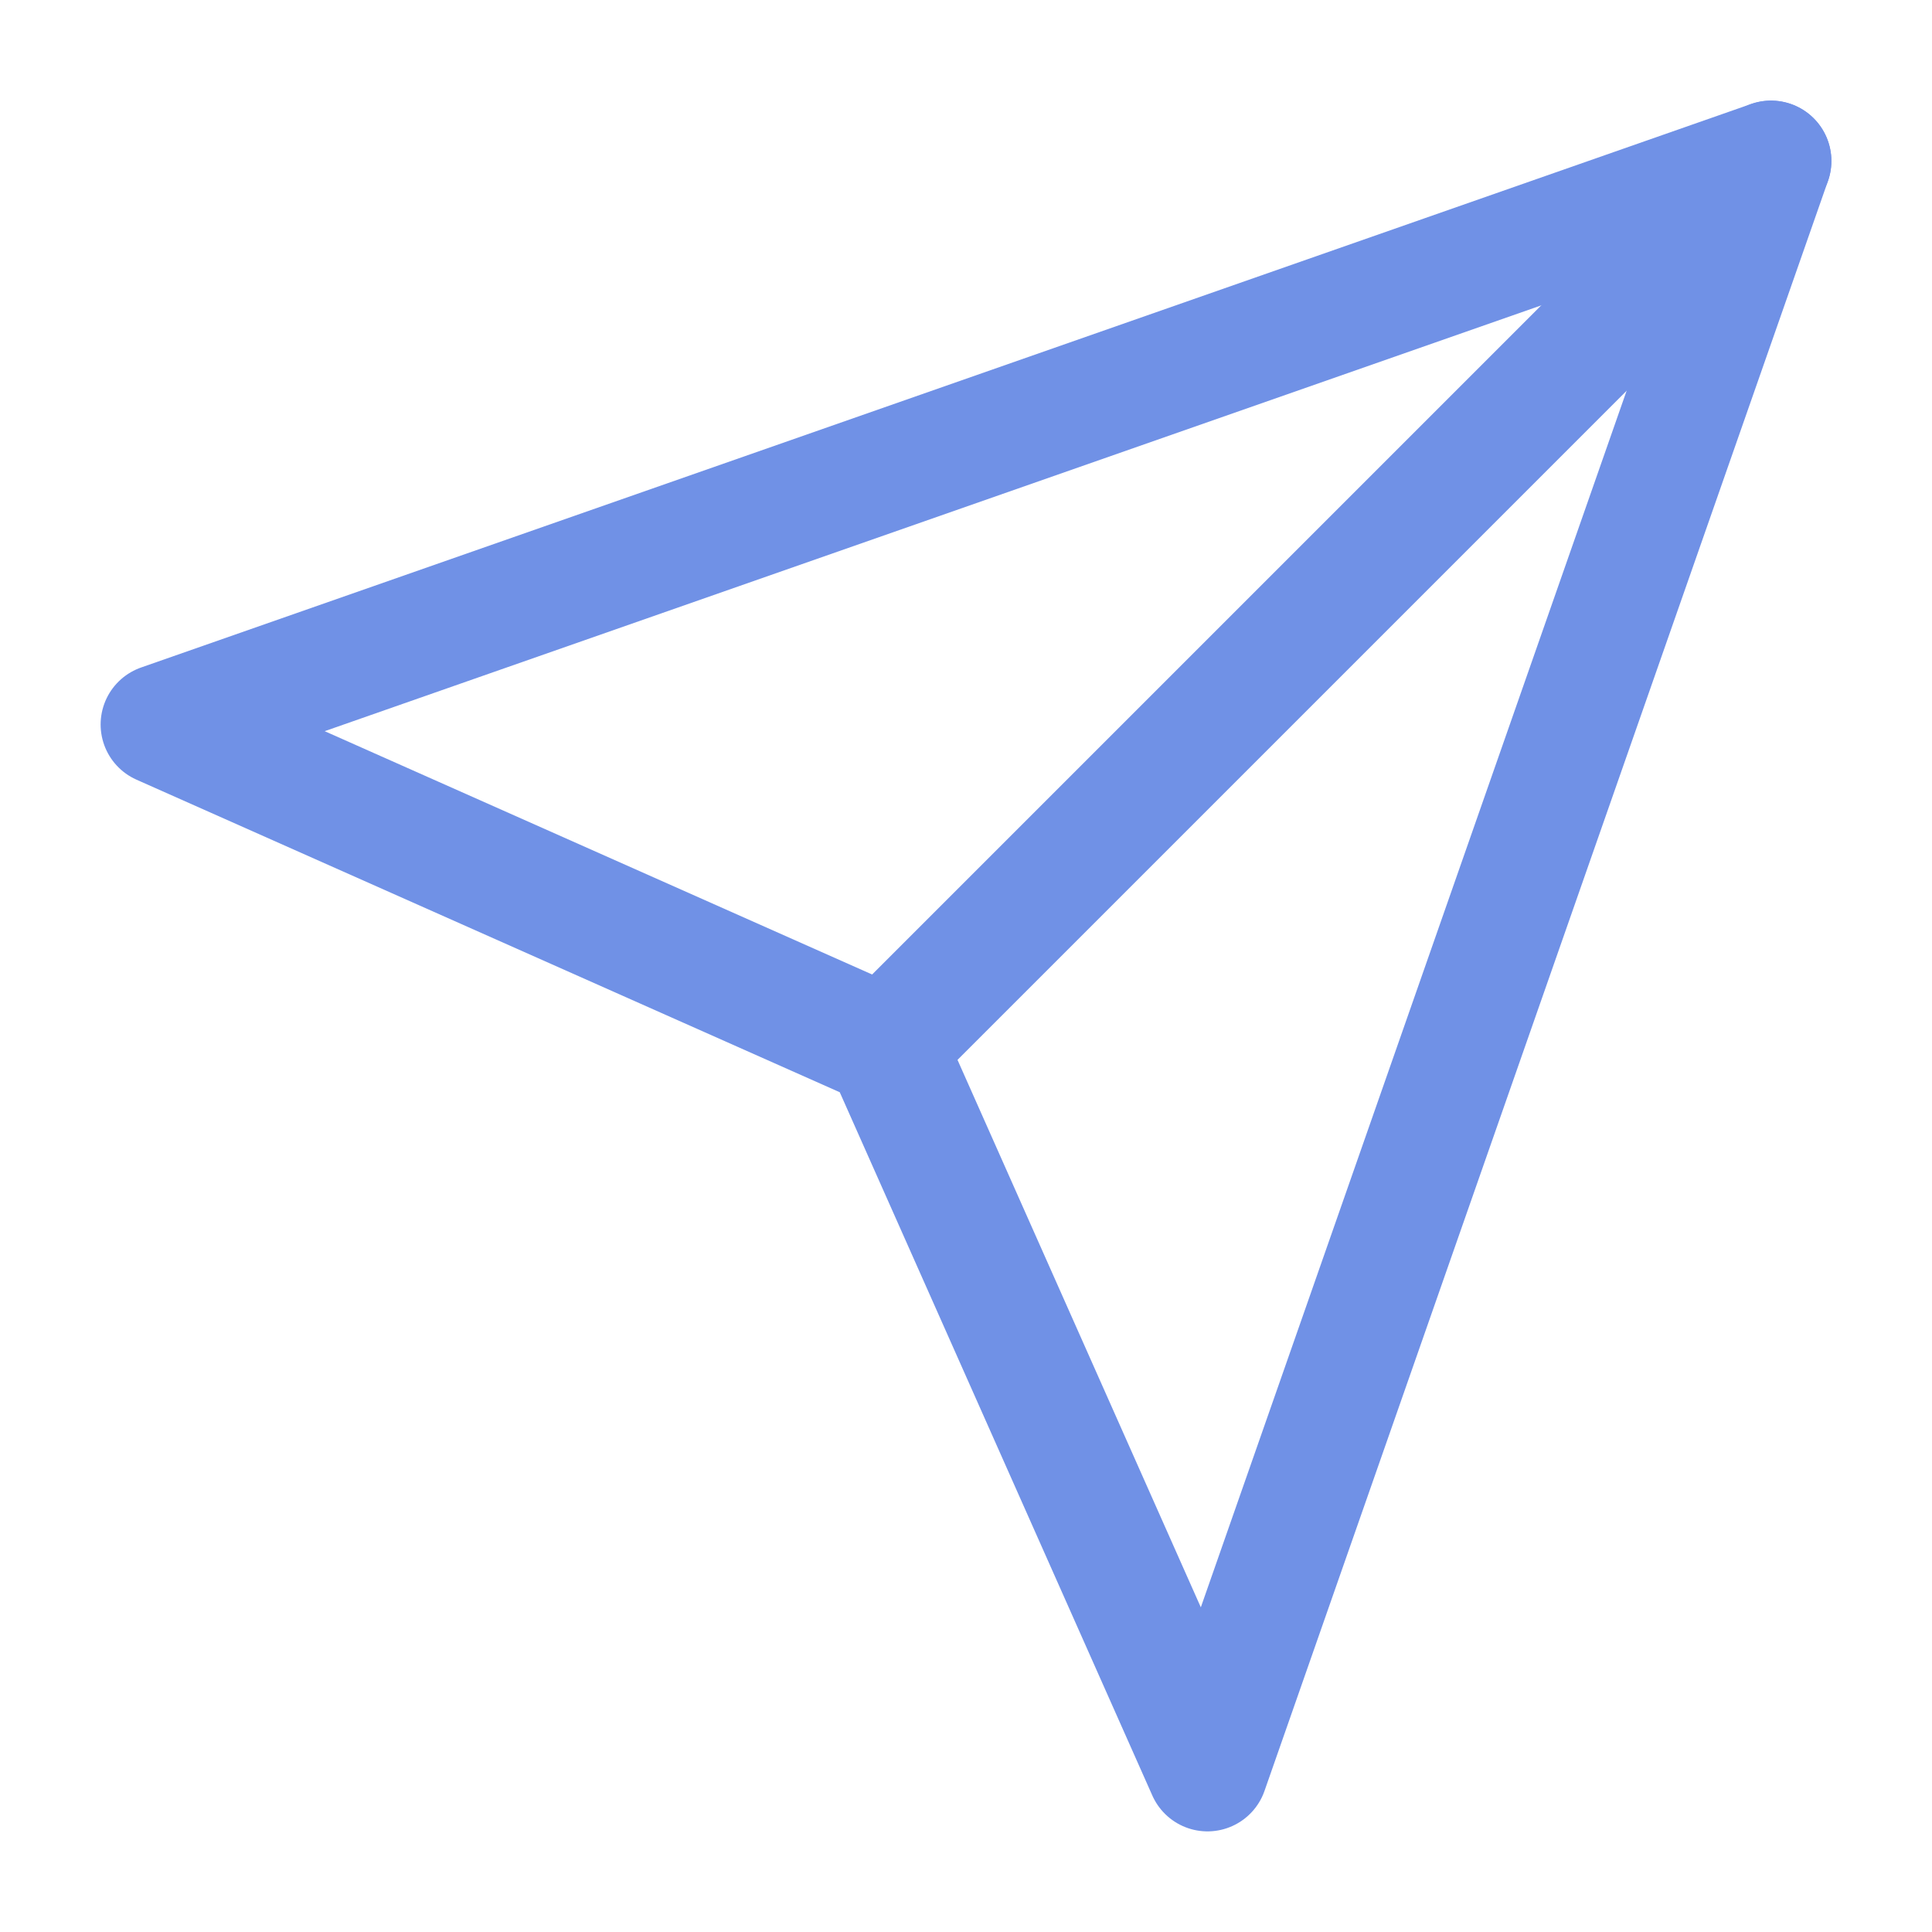
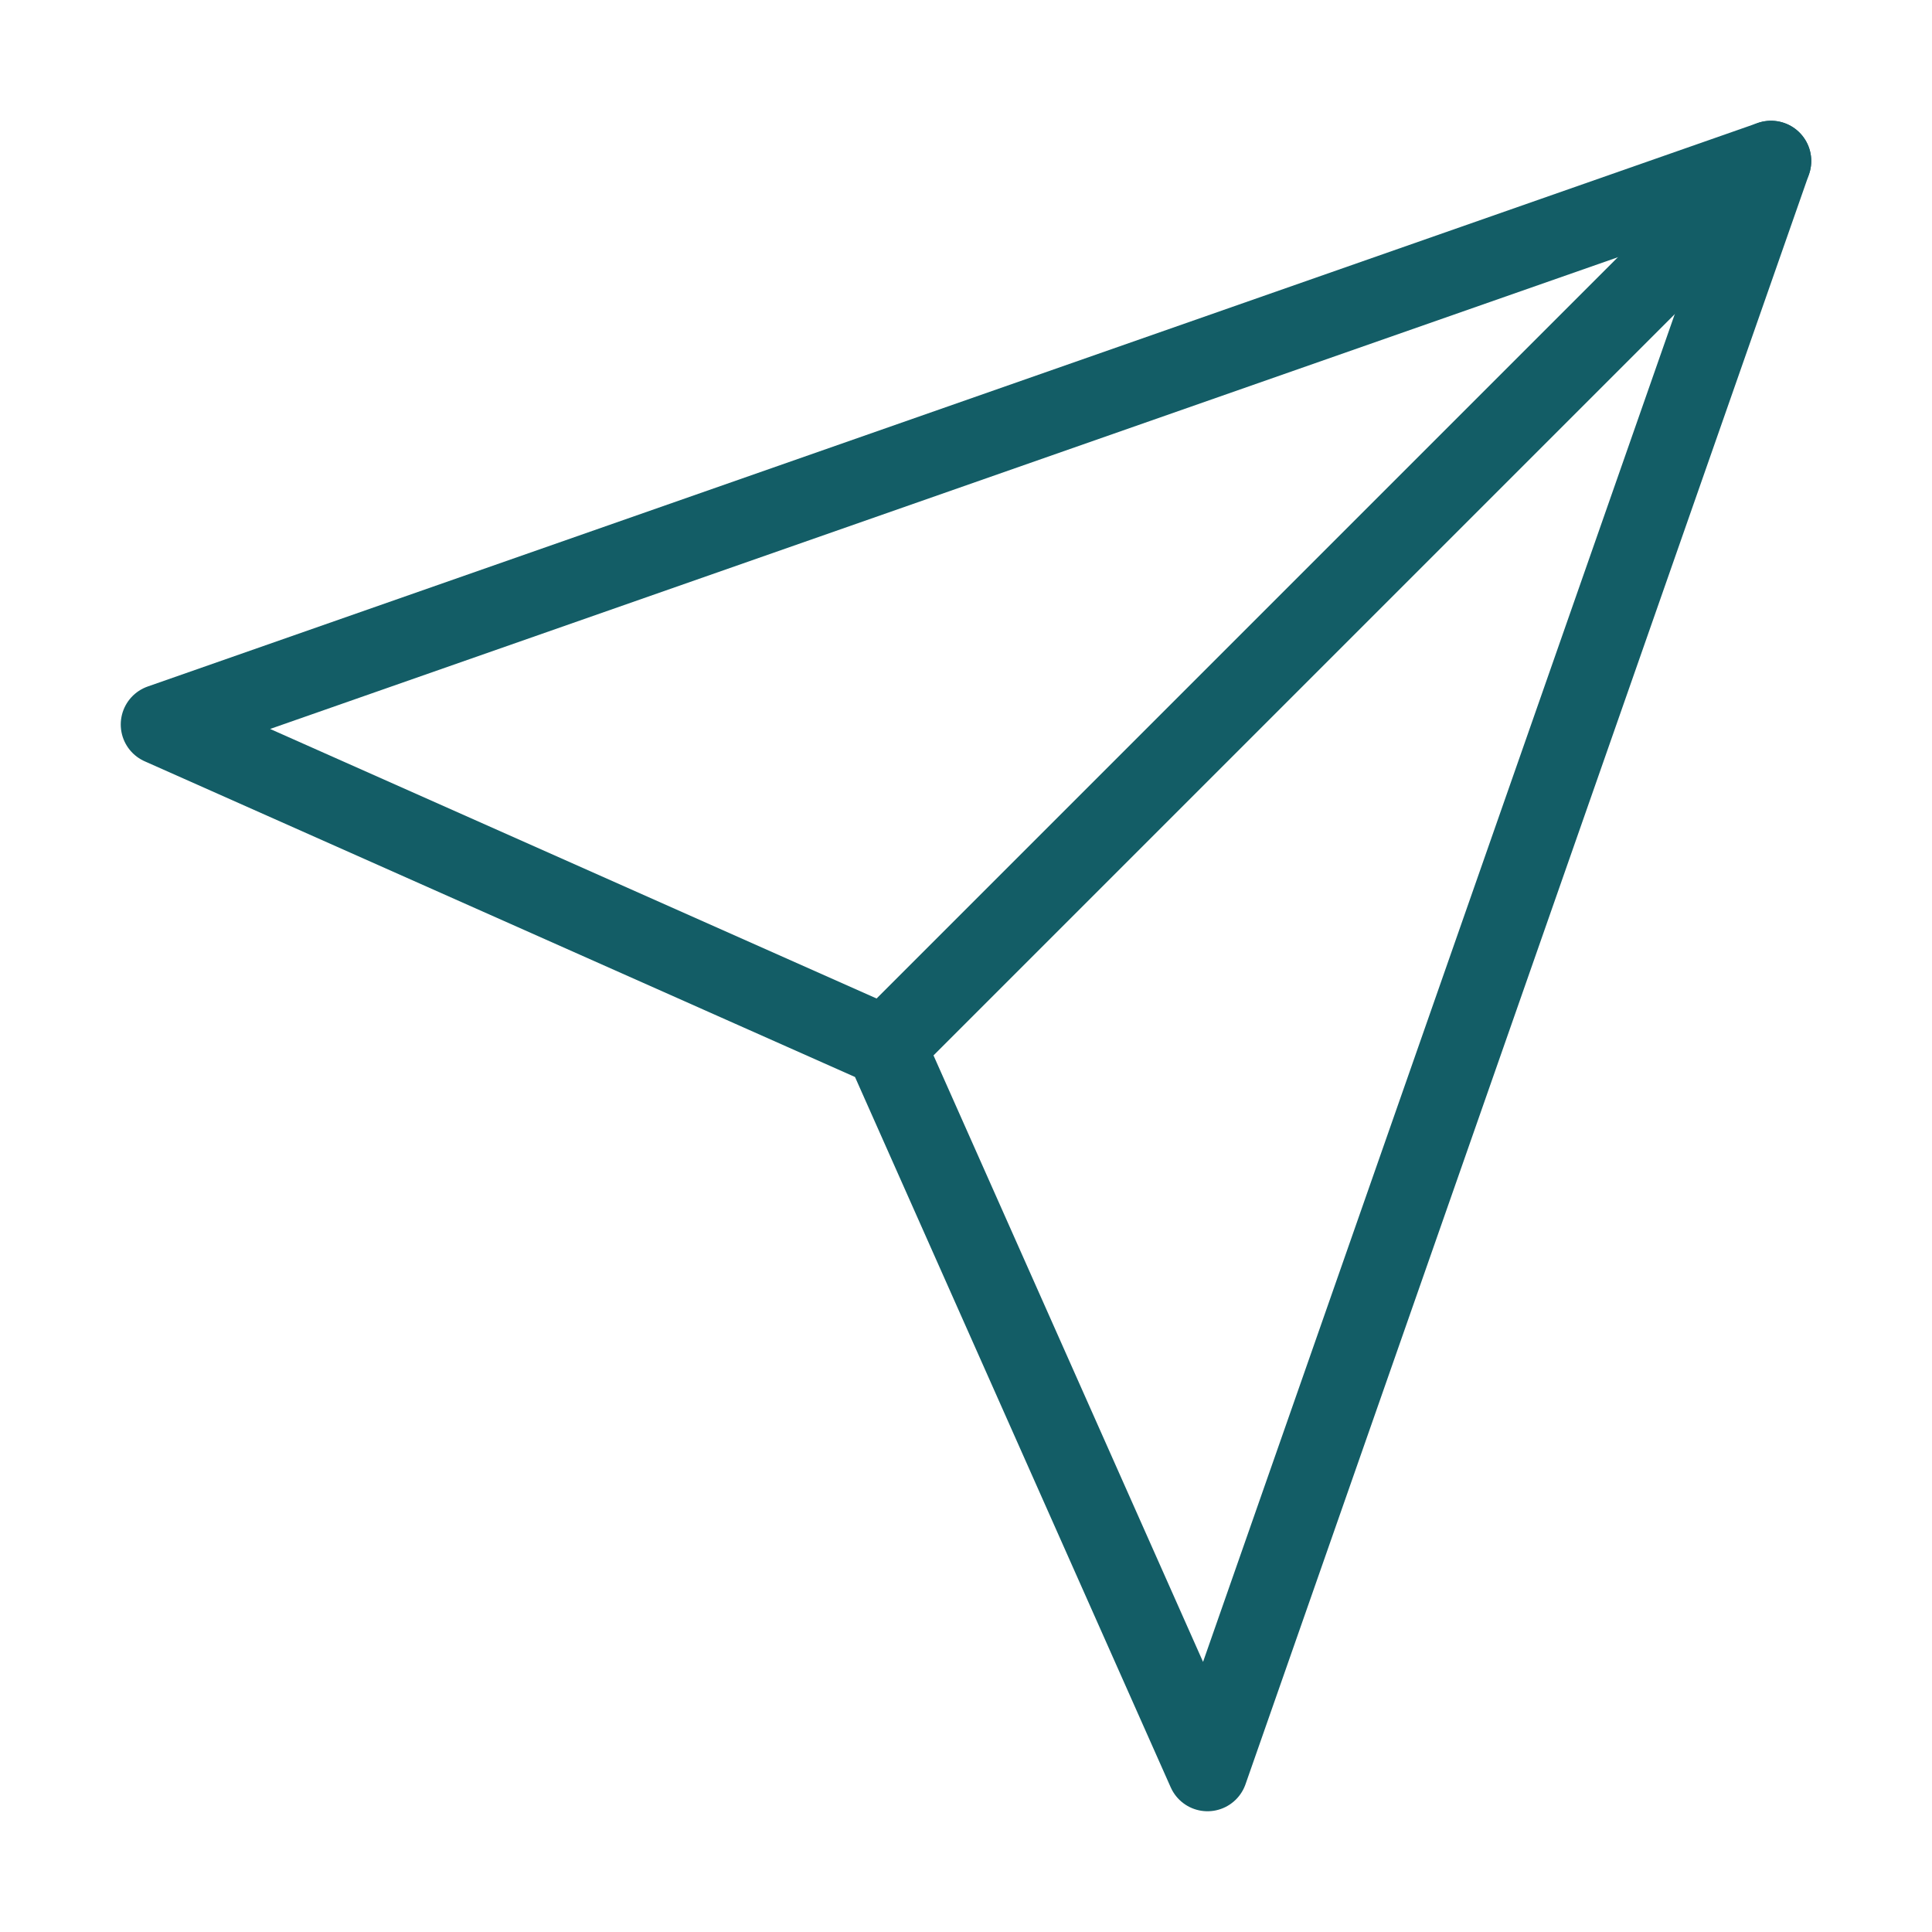
- <svg xmlns="http://www.w3.org/2000/svg" width="32" height="32" viewBox="0 0 24 24" fill="none" stroke="#7091e6" stroke-width="1.5" stroke-linecap="round" stroke-linejoin="round" class="feather feather-send">
+ <svg xmlns="http://www.w3.org/2000/svg" width="24" height="24" viewBox="0 0 24 24" fill="none" stroke="#135D66" stroke-width="1" stroke-linecap="round" stroke-linejoin="round" class="feather feather-send">
  <line x1="22" y1="2" x2="11" y2="13" />
  <polygon points="22 2 15 22 11 13 2 9 22 2" />
</svg>
